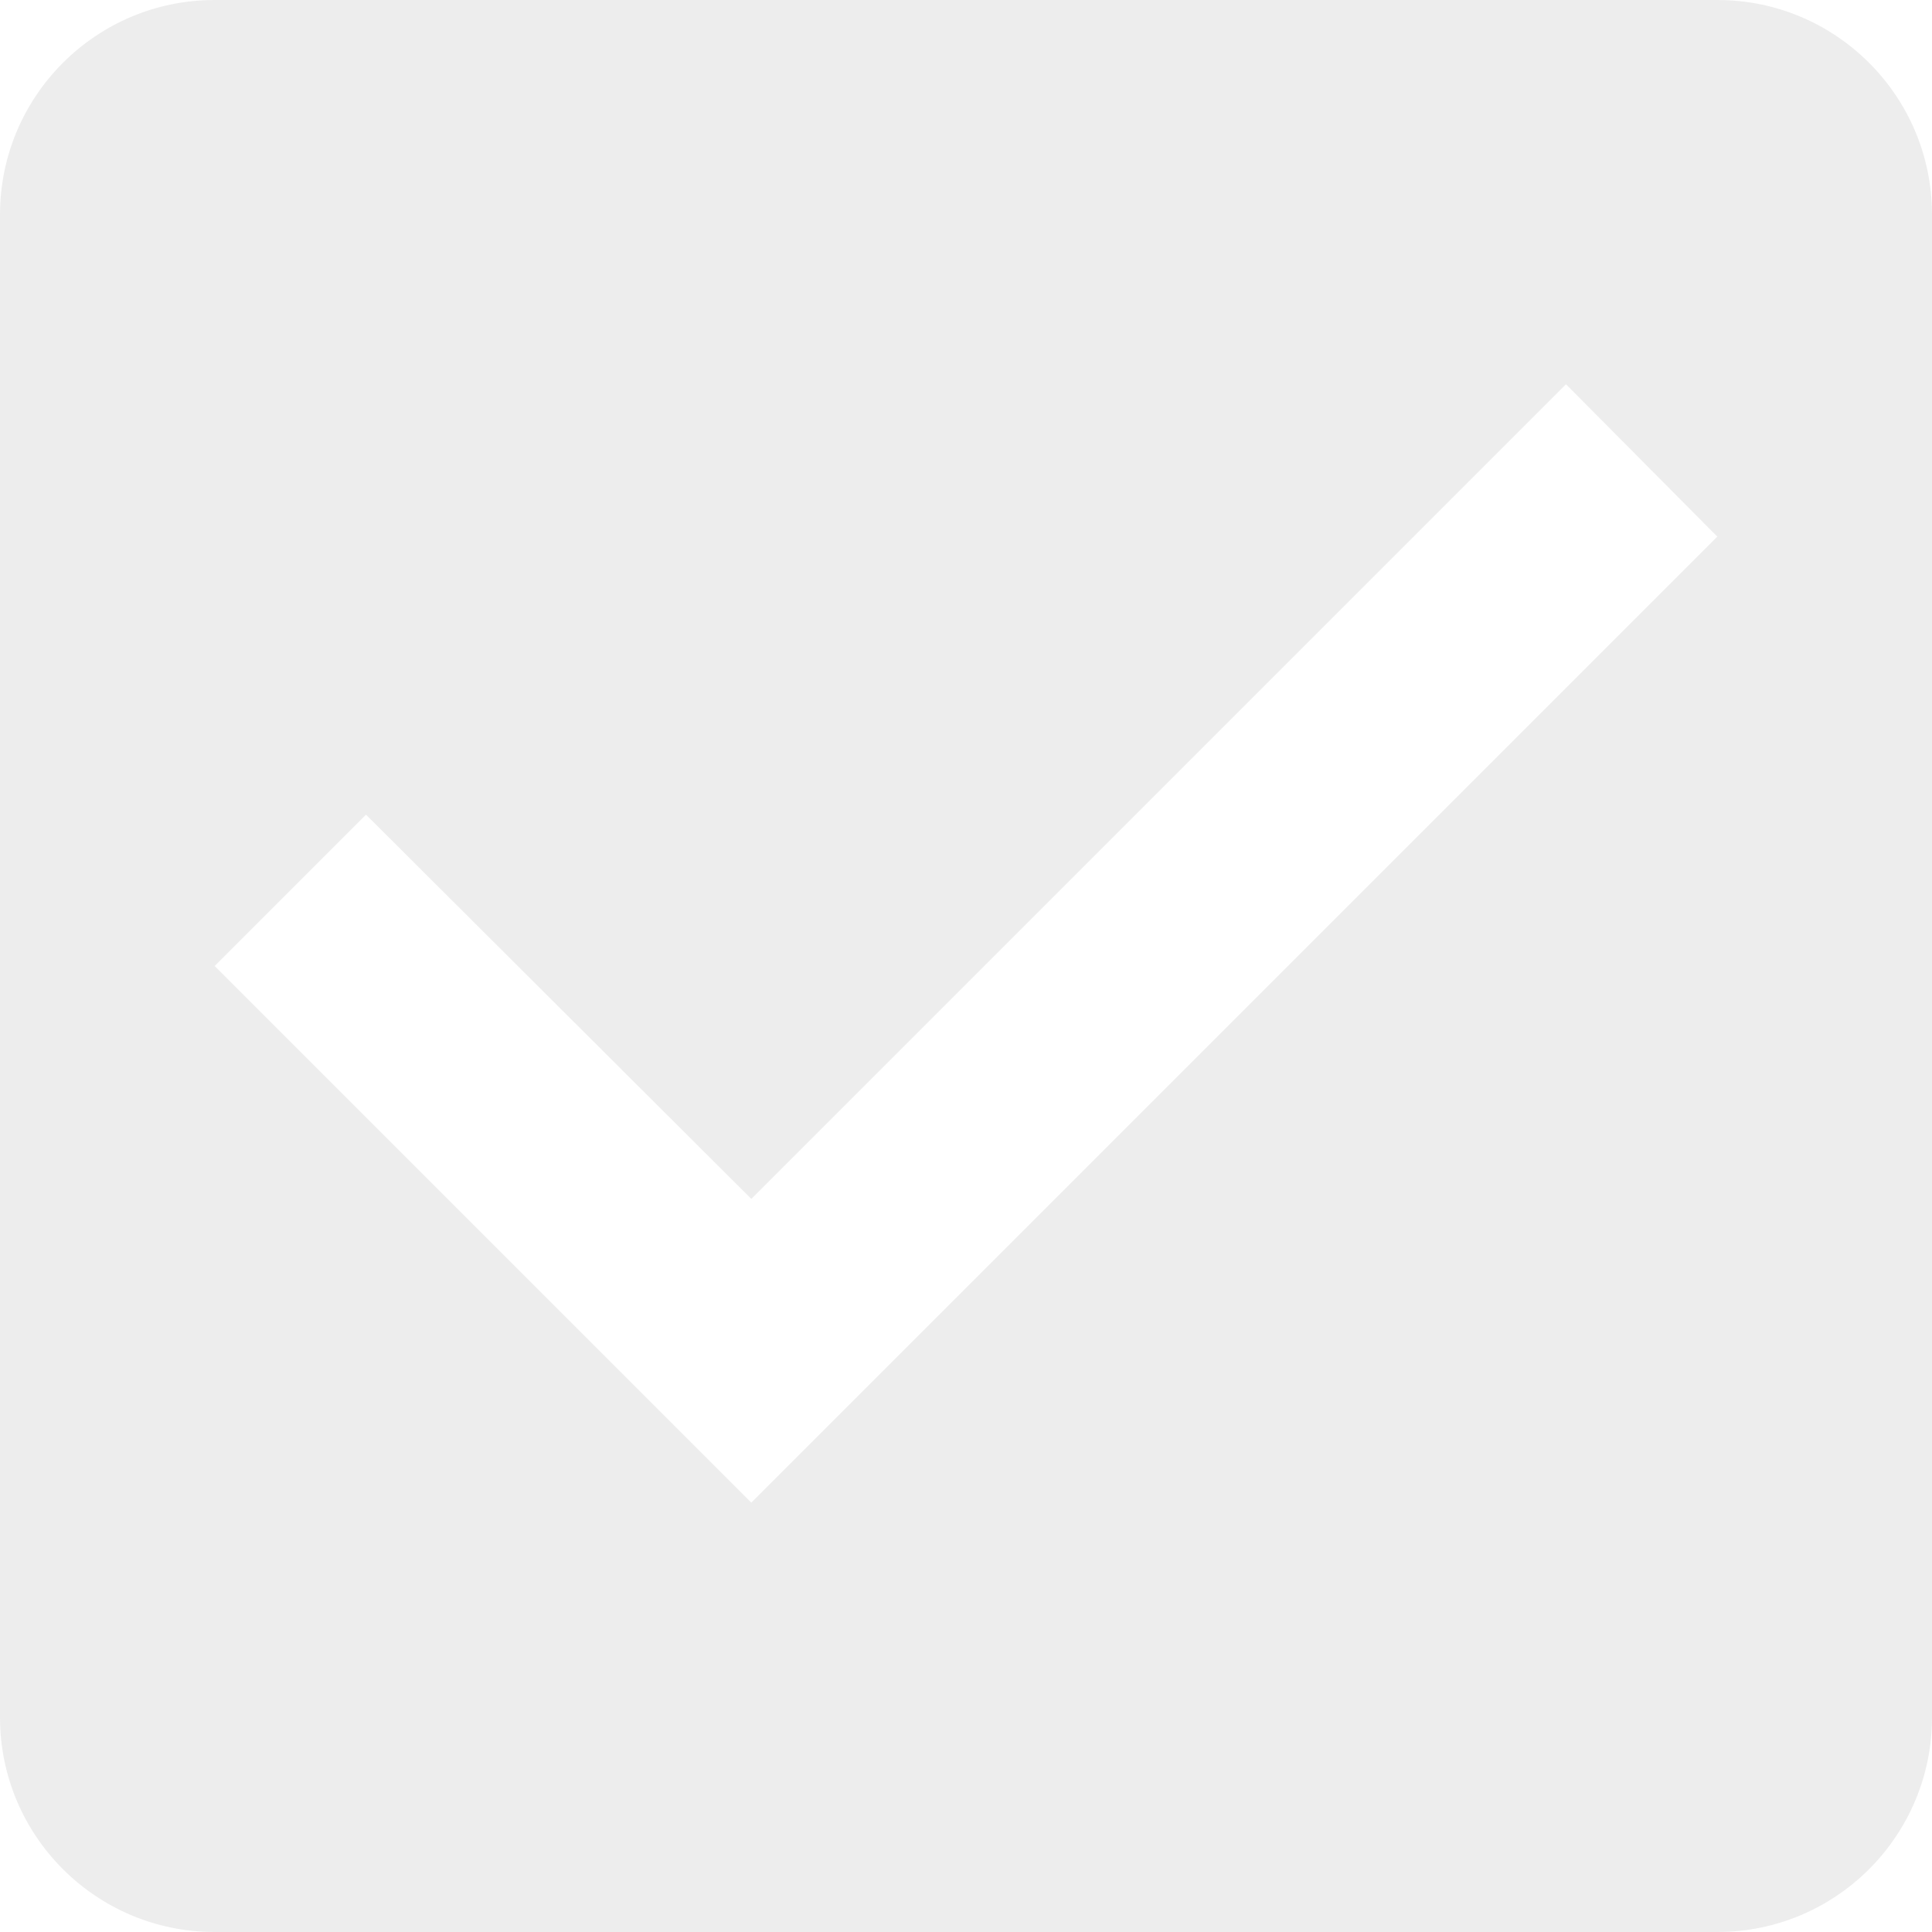
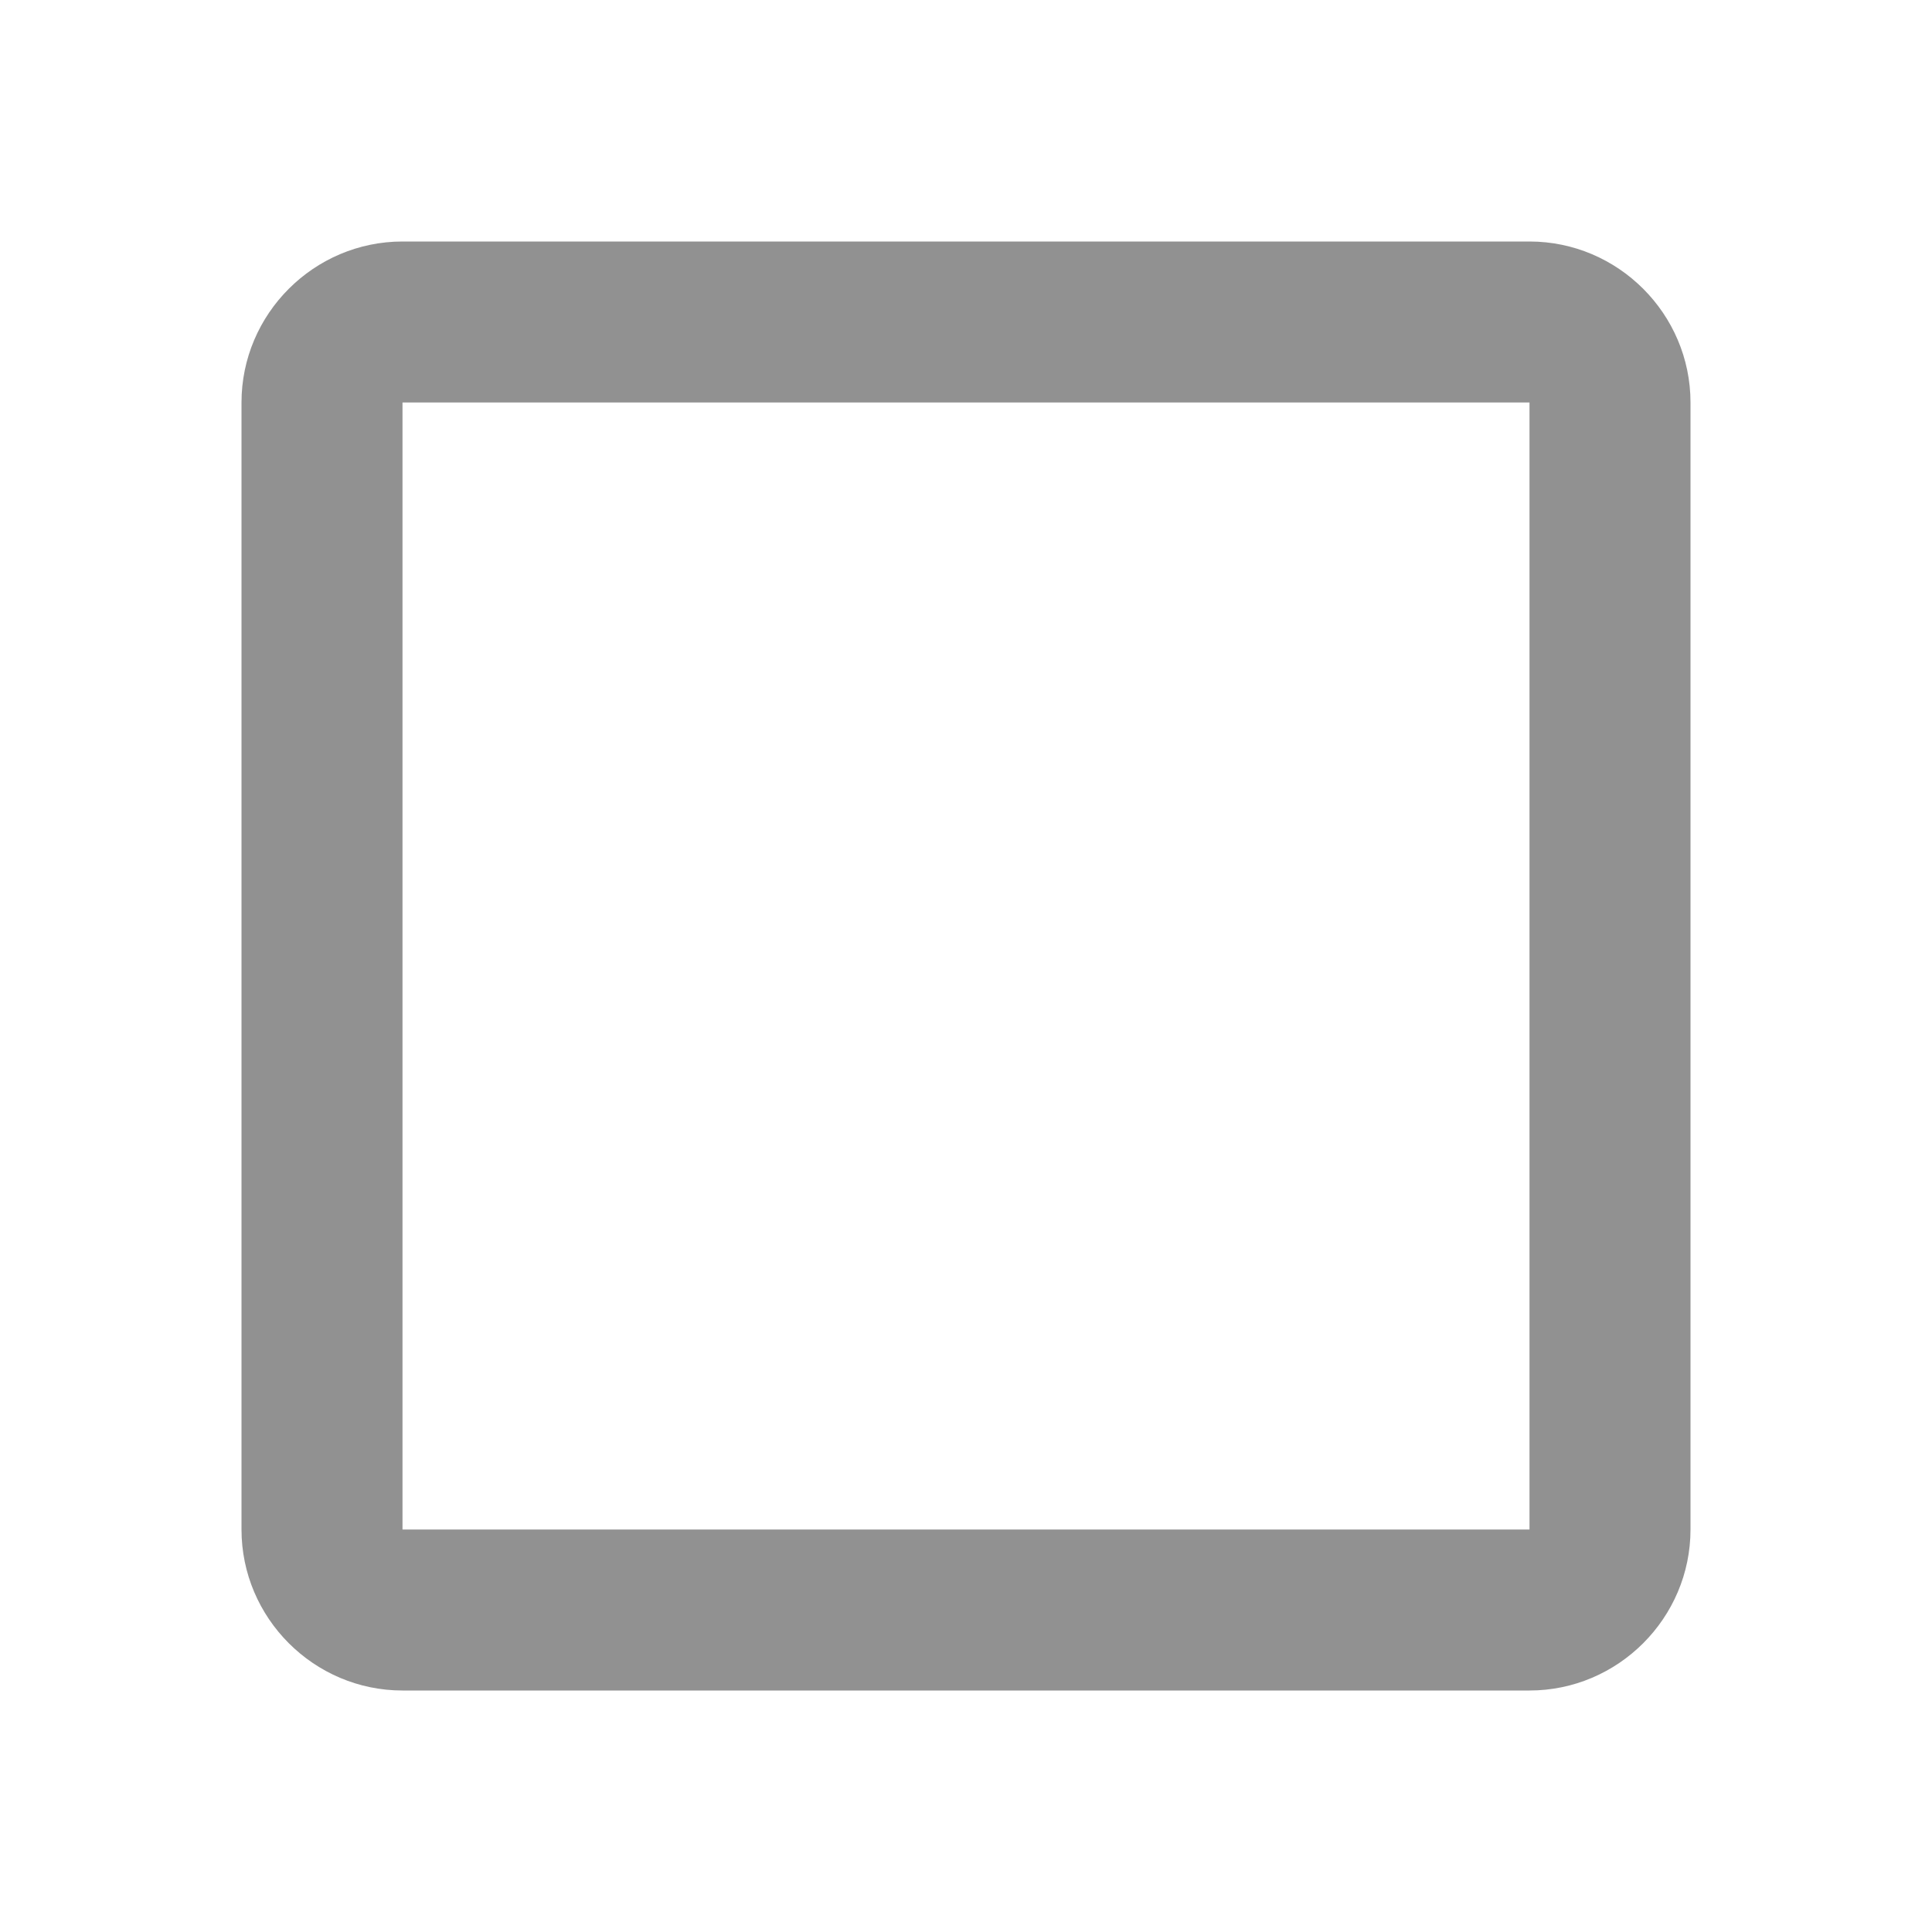
- <svg xmlns="http://www.w3.org/2000/svg" width="18" height="18" viewBox="0 0 18 18">
-   <path id="ic_check_box_24px" d="M19,3H5A2,2,0,0,0,3,5V19a2,2,0,0,0,2,2H19a2,2,0,0,0,2-2V5A2,2,0,0,0,19,3ZM10,17,5,12l1.41-1.41L10,14.17l7.59-7.59L19,8Z" transform="translate(-3 -3)" fill="rgba(72,72,72,0.1)" />
+ <svg xmlns="http://www.w3.org/2000/svg" height="24" viewBox="0 0 24 24" width="24">
+   <path d="M0 0h24v24H0z" fill="none" />
+   <path d="M19 5v14H5V5h14m0-2H5c-1.1 0-2 .9-2 2v14c0 1.1.9 2 2 2h14c1.1 0 2-.9 2-2V5c0-1.1-.9-2-2-2z" fill="rgba(72,72,72,0.6)" />
</svg>
